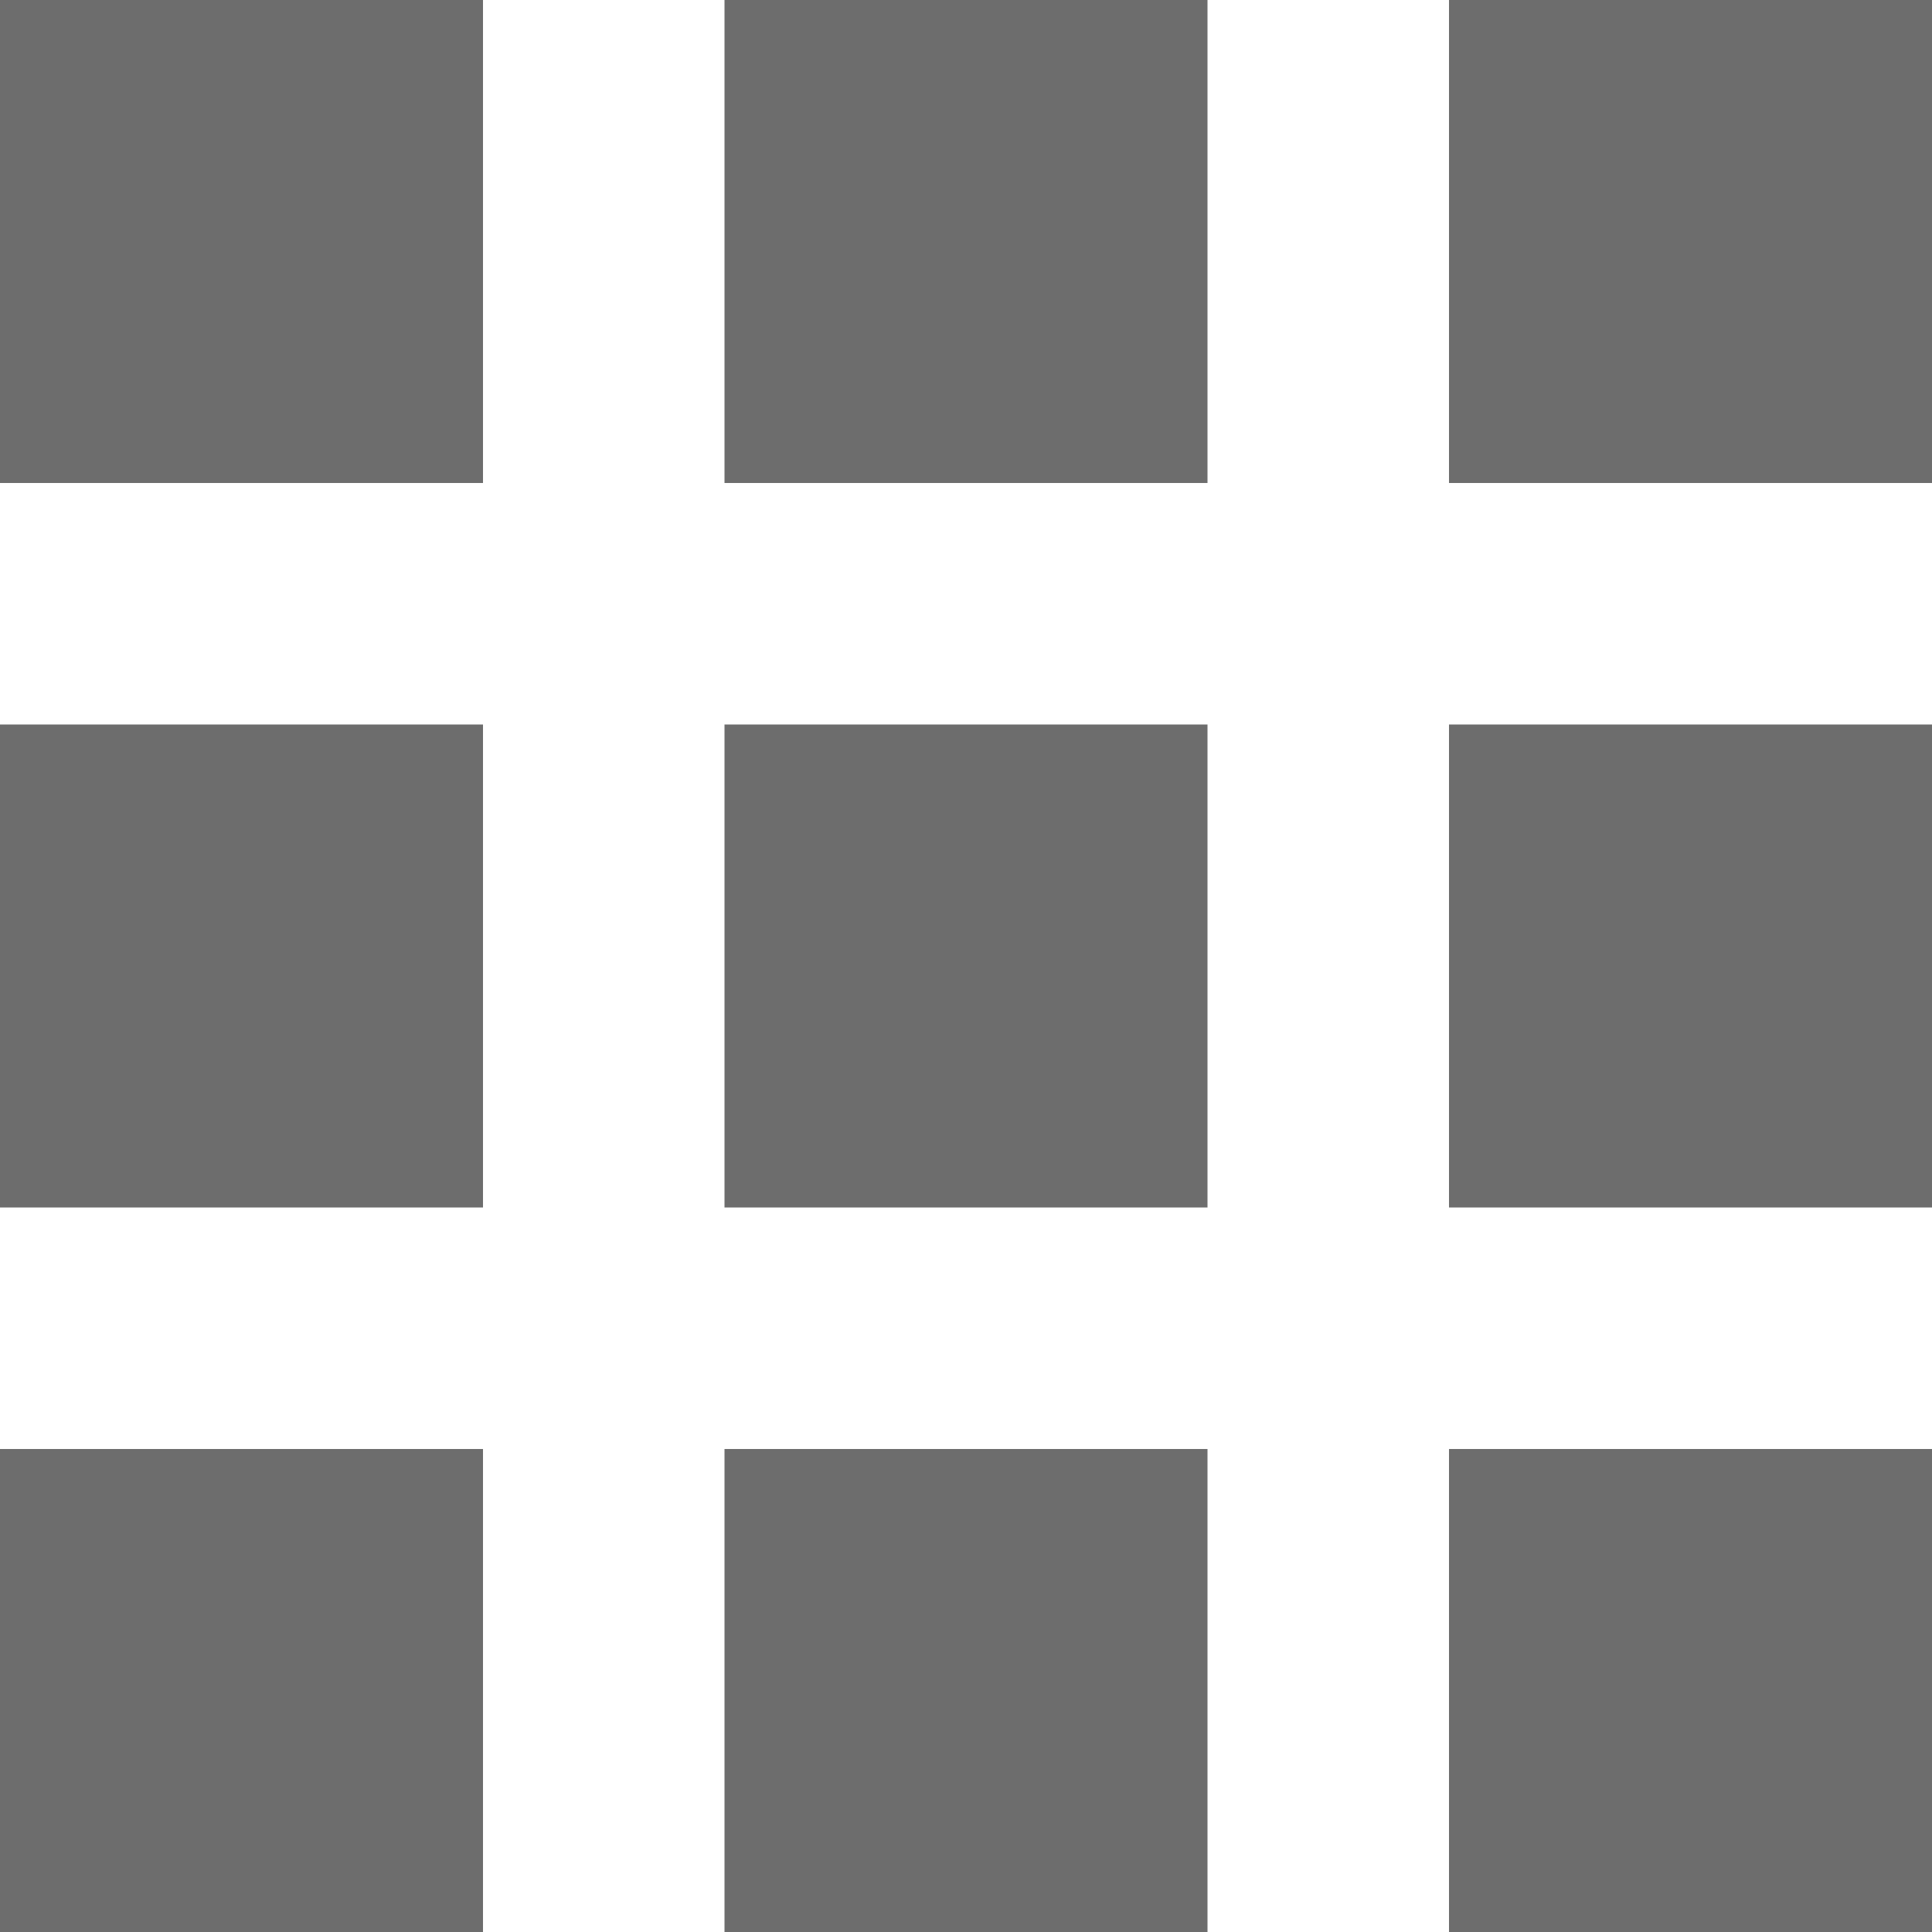
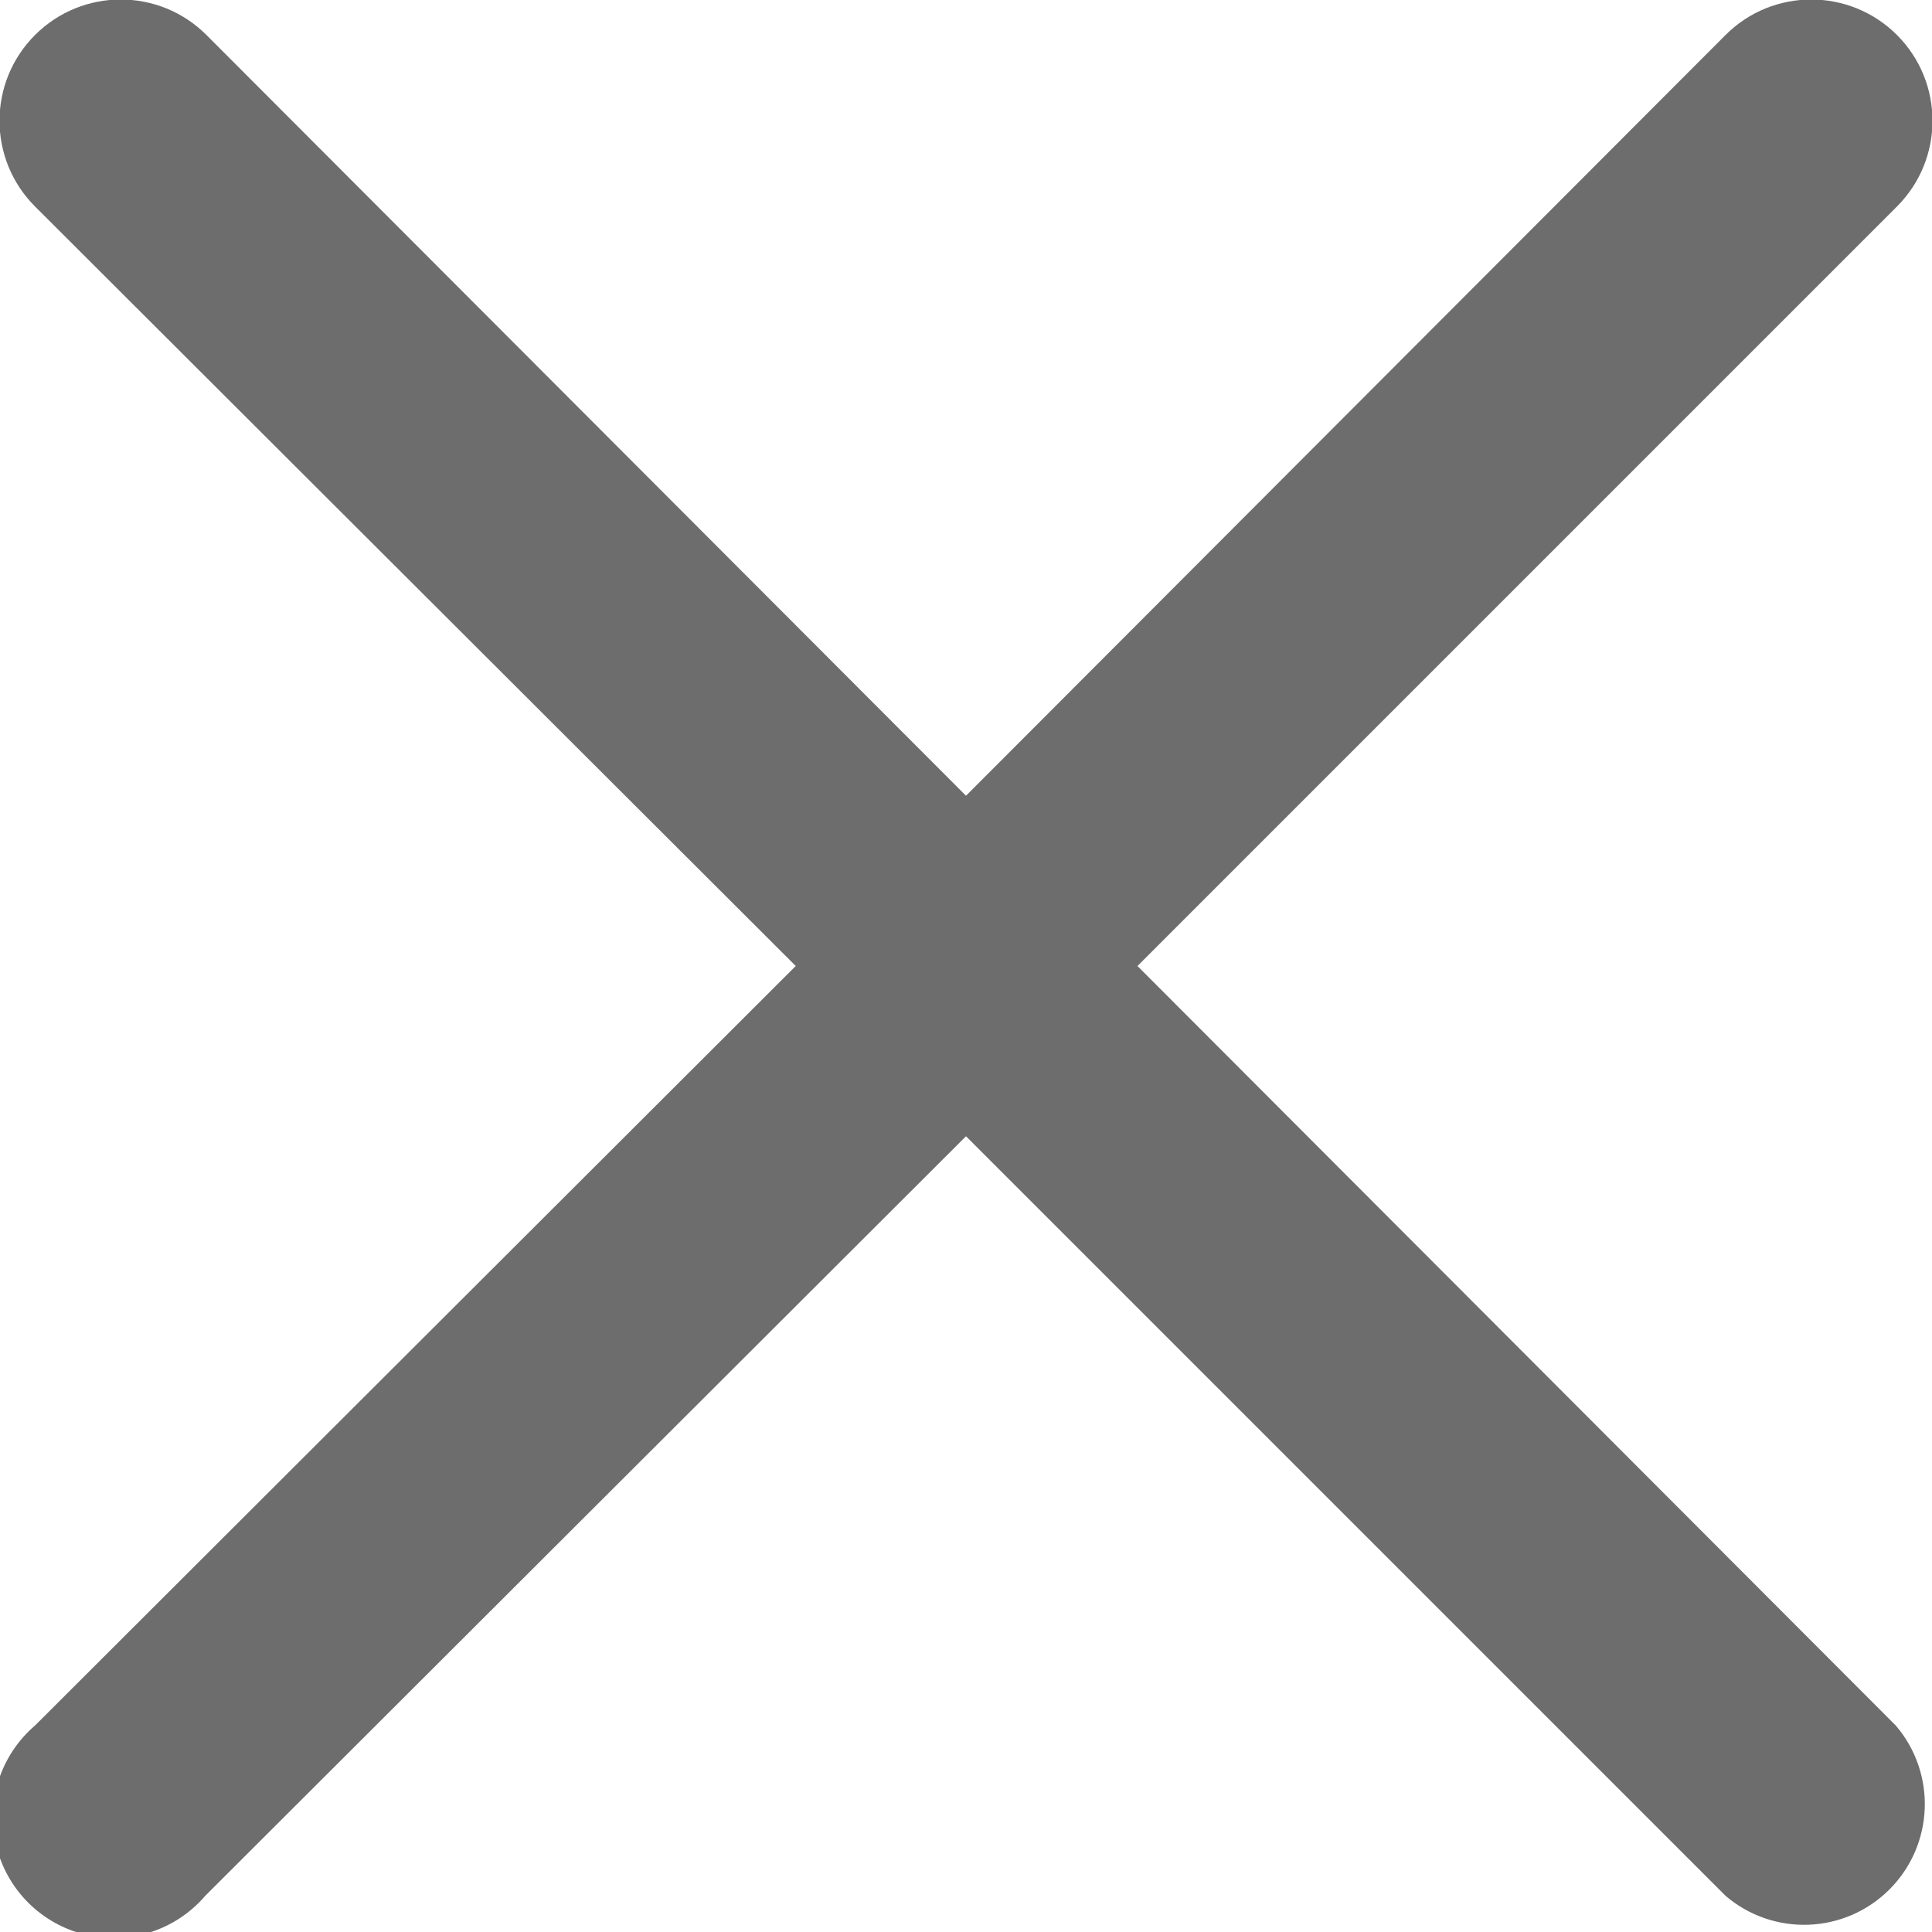
<svg xmlns="http://www.w3.org/2000/svg" width="16" height="16" viewBox="0 0 16 16">
-   <path d="M0,4H4V0H0V4ZM6,16h4V12H6v4ZM0,16H4V12H0v4Zm0-6H4V6H0v4Zm6,0h4V6H6v4ZM12,0V4h4V0ZM6,4h4V0H6V4Zm6,6h4V6H12v4Zm0,6h4V12H12v4Z" style="fill:#6d6d6d" />
+   <path d="M9.42,8l6.29-6.29A1,1,0,1,0,14.29.29L8,6.59,1.71.29A1,1,0,0,0,.29,1.71L6.59,8,.29,14.29a1,1,0,1,0,1.41,1.41L8,9.41l6.29,6.29a1,1,0,0,0,1.41-1.41Z" style="fill:#6d6d6d" />
</svg>
